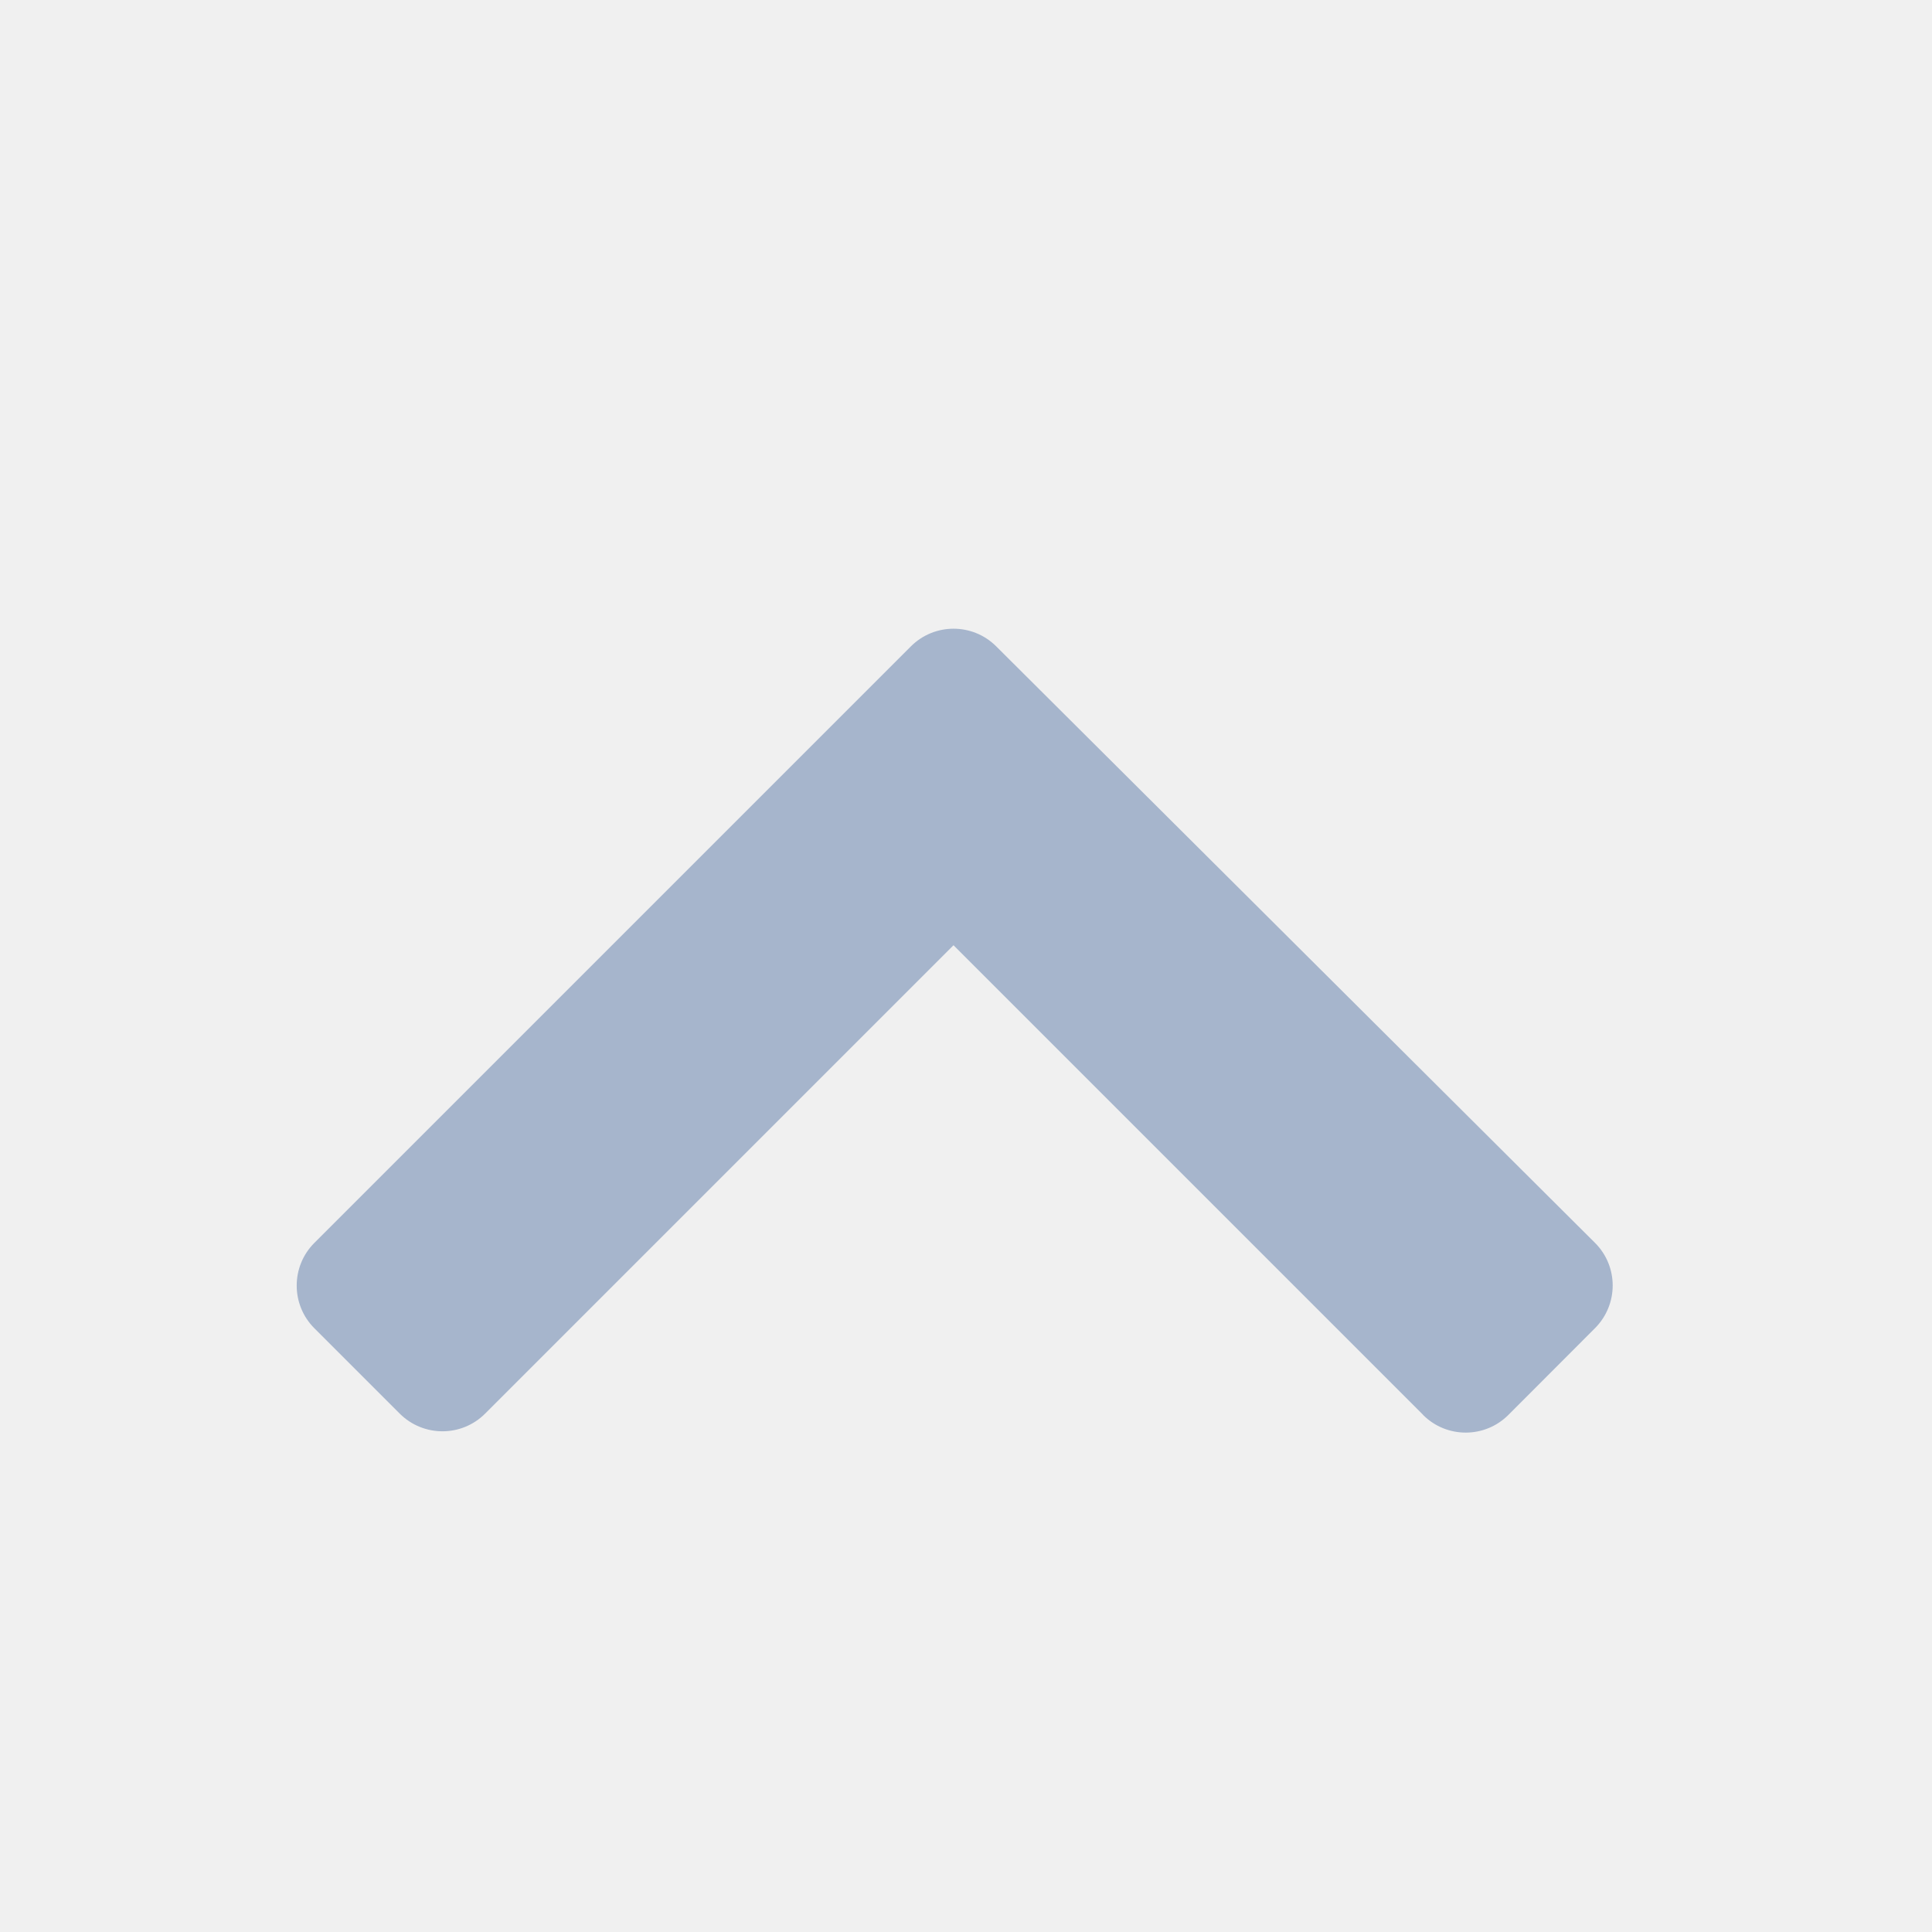
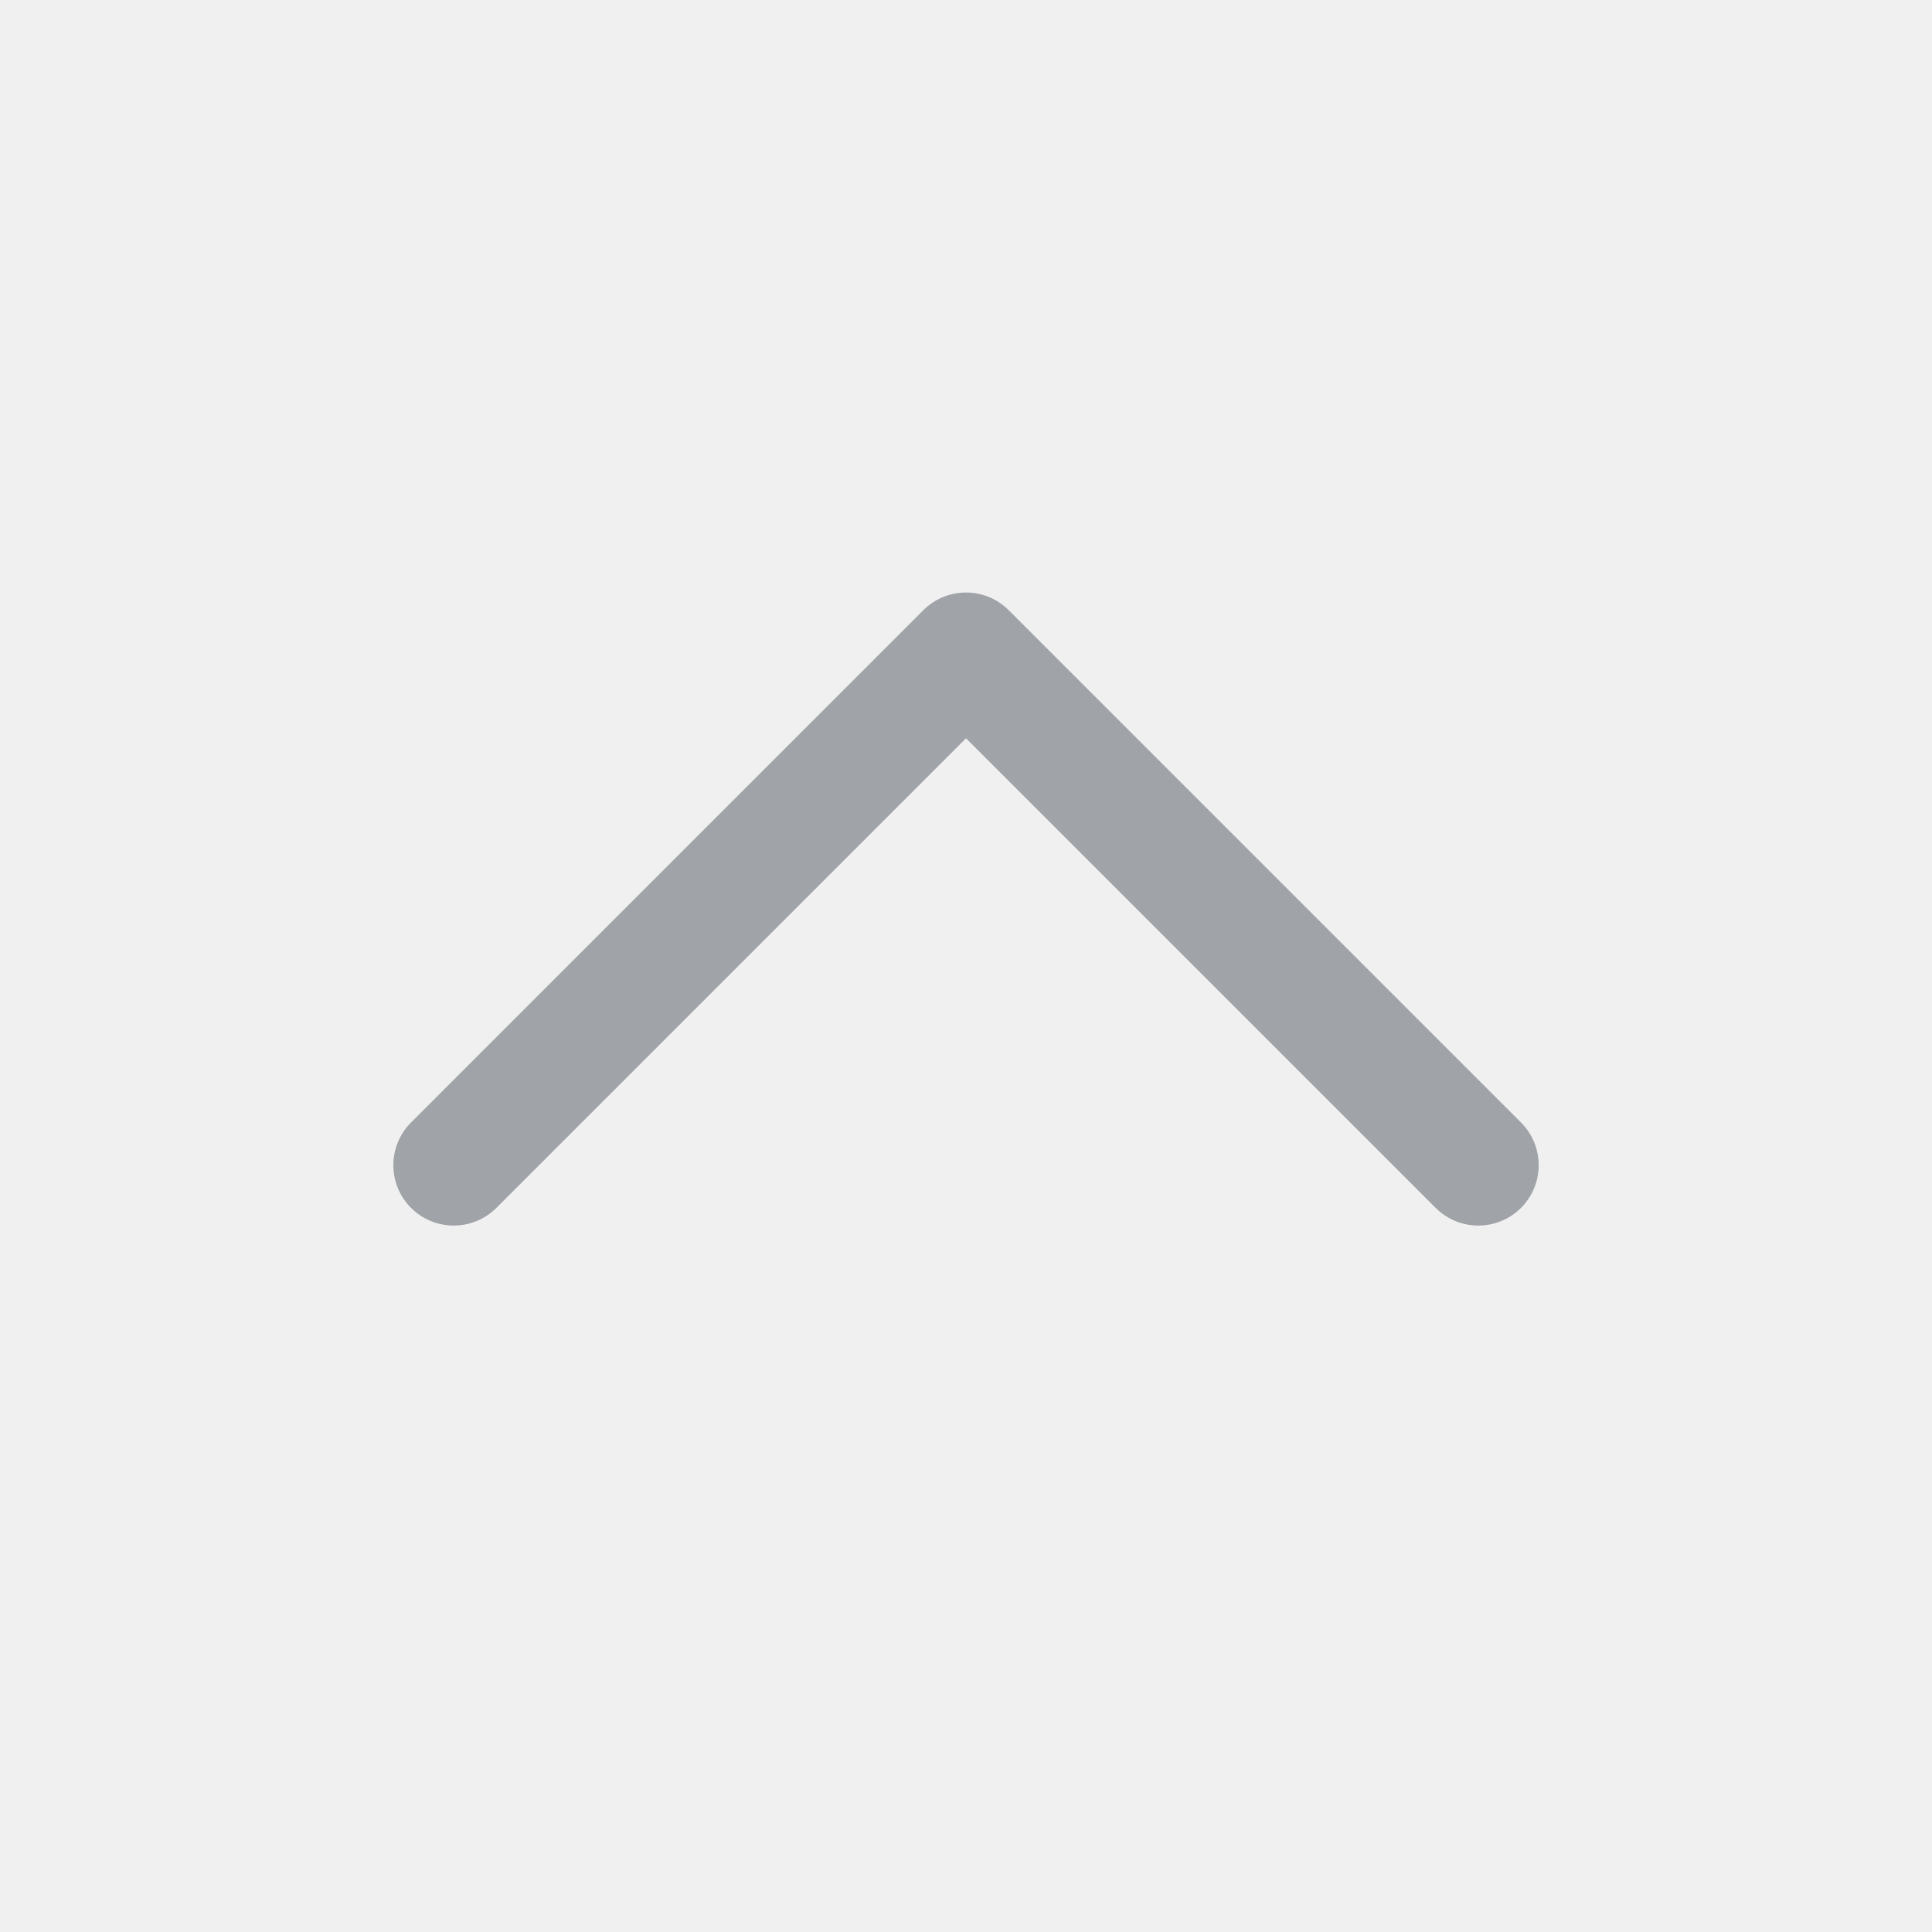
<svg xmlns="http://www.w3.org/2000/svg" xmlns:xlink="http://www.w3.org/1999/xlink" width="16px" height="16px" viewBox="0 0 16 16" version="1.1">
  <defs>
    <rect id="path-1" x="0" y="0" width="16" height="16" />
  </defs>
-   <g id="ic_arrows_up" stroke="none" stroke-width="1" fill="none" fill-rule="evenodd">
+   <g id="icon/ic_arrows_up" stroke="none" stroke-width="1" fill="none" fill-rule="evenodd">
    <mask id="mask-2" fill="white">
      <use xlink:href="#path-1" />
    </mask>
    <use id="矩形" fill="#D8D8D8" opacity="0" xlink:href="#path-1" />
-     <path d="M7.916,9.243 L11.795,5.364 C11.99,5.169 12.306,5.169 12.502,5.364 L13.209,6.071 C13.404,6.266 13.404,6.583 13.209,6.778 L8.269,11.718 C8.074,11.913 7.758,11.913 7.563,11.719 L2.604,6.779 C2.408,6.584 2.408,6.268 2.603,6.072 C2.603,6.072 2.603,6.072 2.603,6.072 L3.32,5.354 C3.515,5.158 3.832,5.158 4.027,5.353 C4.027,5.353 4.027,5.353 4.027,5.354 L7.916,9.243 L7.916,9.243 Z" id="Combined-Shape" fill="#A6B5CC" mask="url(#mask-2)" transform="translate(7.90621, 8.535534) rotate(-180) translate(-7.90621, -8.535534) " />
+     <path d="M5.5,6.65 L5.5,12.15 L5.5,12.15 L11,12.15 C11.276,12.15 11.5,12.374 11.5,12.65 C11.5,12.926 11.276,13.15 11,13.15 L5,13.15 C4.724,13.15 4.5,12.926 4.5,12.65 L4.5,6.65 C4.5,6.374 4.724,6.15 5,6.15 C5.276,6.15 5.5,6.374 5.5,6.65 Z" id="Path" fill="#A0A3A7" fill-rule="nonzero" mask="url(#mask-2)" transform="translate(8, 9.649747) scale(1, -1) rotate(-45) translate(-8, -9.649747) " />
  </g>
</svg>
